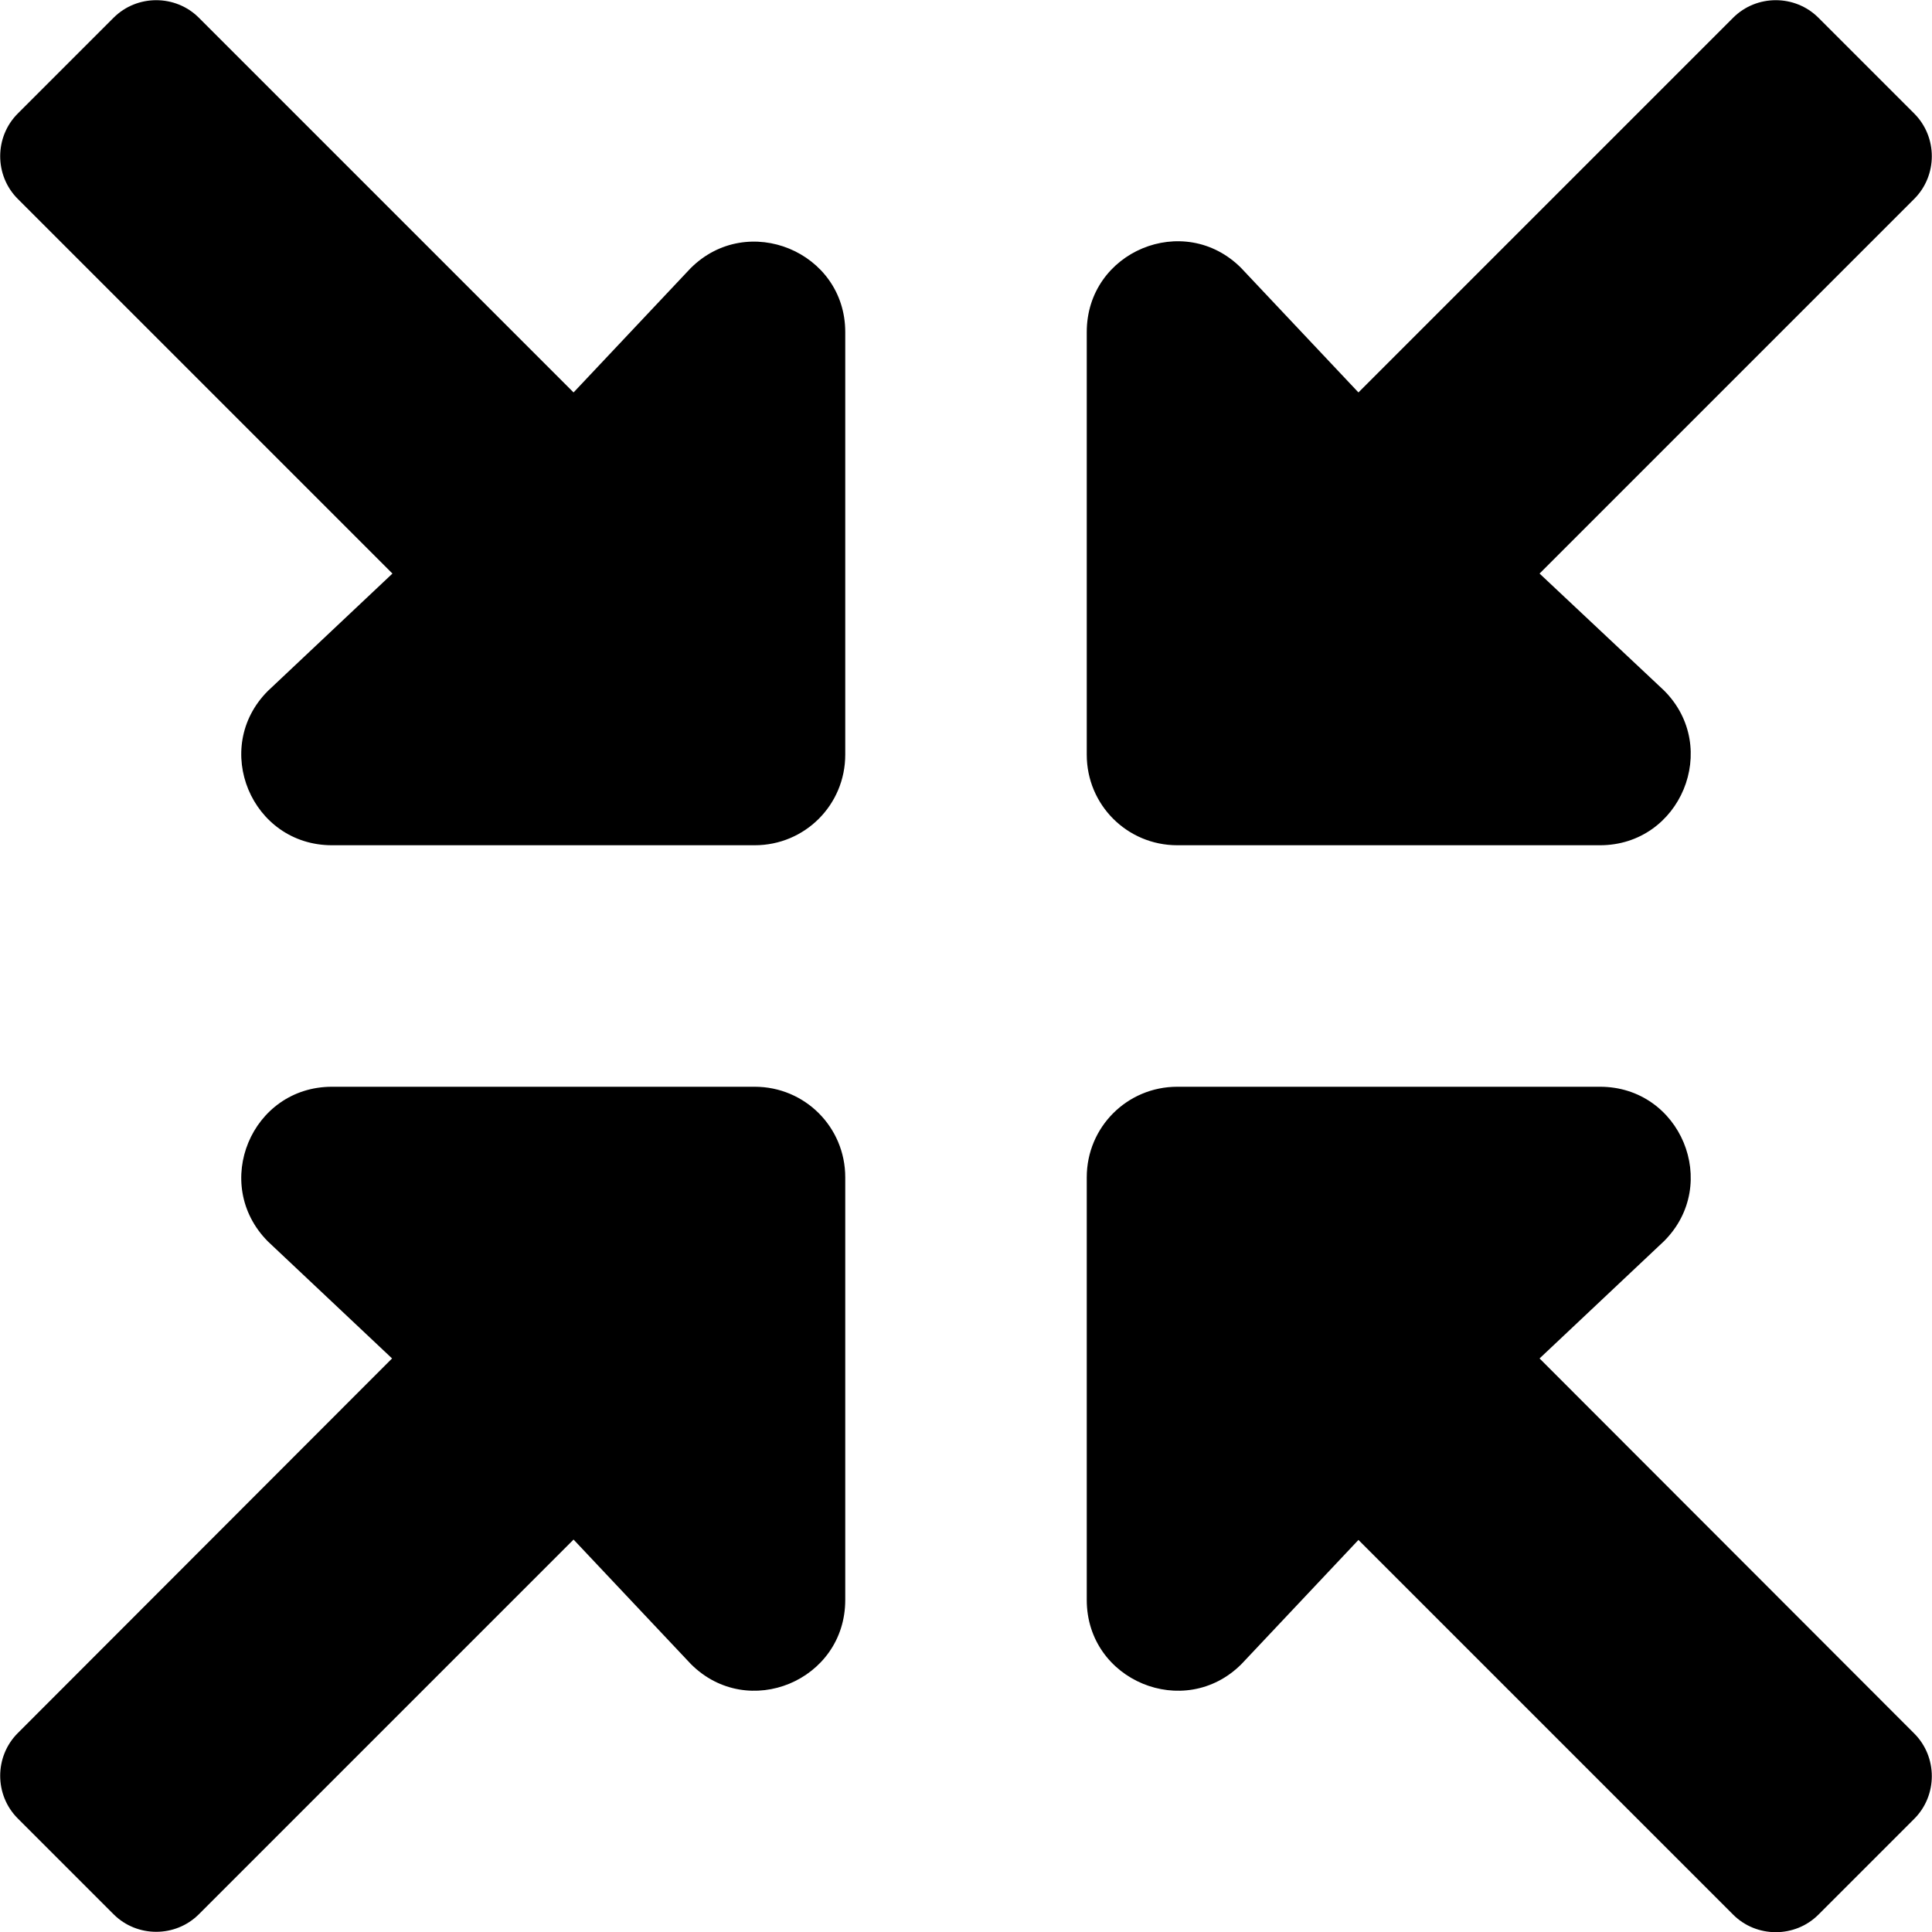
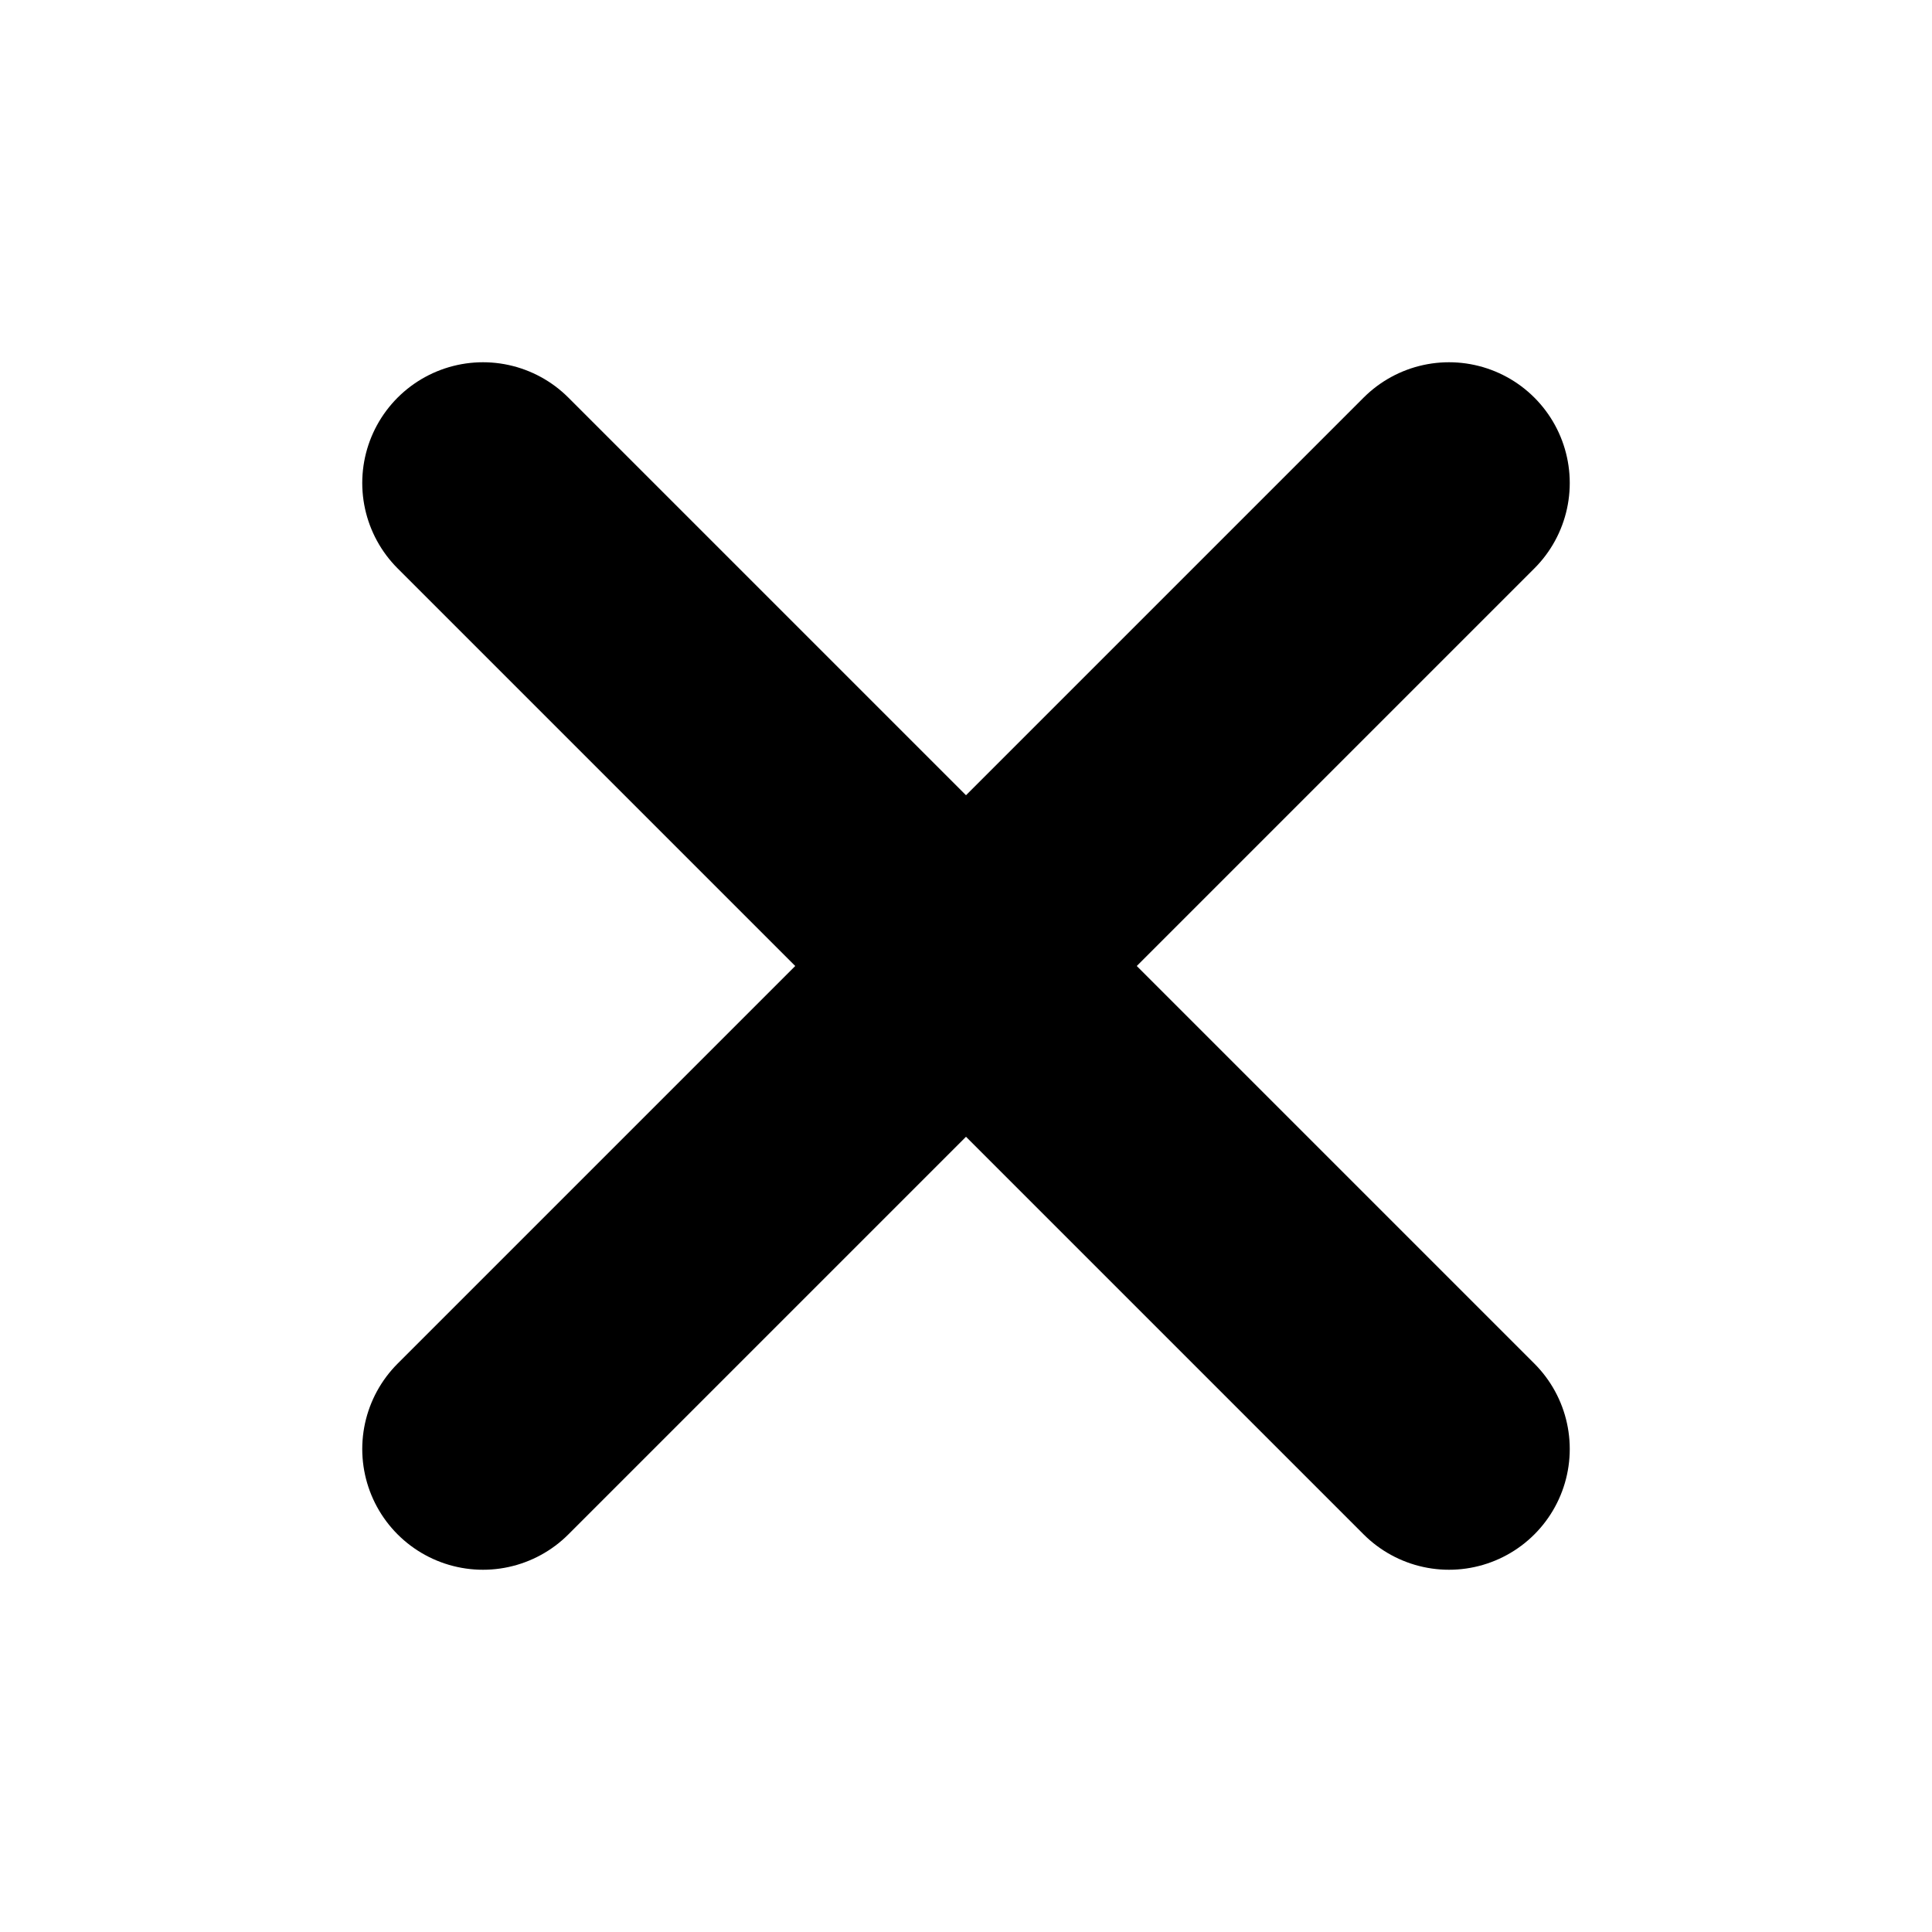
- <svg xmlns="http://www.w3.org/2000/svg" viewBox="0 0 512 512">
-   <path d="M200 288H88c-21.4 0-32.1 25.8-17 41l32.9 31-99.2 99.3c-6.2 6.2-6.2 16.4 0 22.6l25.4 25.4c6.2 6.2 16.4 6.2 22.6 0L152 408l31.1 33c15.1 15.1 40.9 4.4 40.9-17V312c0-13.3-10.7-24-24-24zm112-64h112c21.4 0 32.1-25.9 17-41l-33-31 99.3-99.3c6.2-6.2 6.2-16.4 0-22.6L481.9 4.7c-6.2-6.2-16.4-6.2-22.6 0L360 104l-31.1-33C313.8 55.9 288 66.6 288 88v112c0 13.3 10.7 24 24 24zm96 136l33-31.1c15.1-15.1 4.4-40.9-17-40.9H312c-13.3 0-24 10.7-24 24v112c0 21.4 25.9 32.1 41 17l31-32.9 99.3 99.3c6.2 6.2 16.4 6.2 22.6 0l25.4-25.4c6.2-6.2 6.2-16.4 0-22.6L408 360zM183 71.1L152 104 52.7 4.7c-6.2-6.2-16.4-6.2-22.6 0L4.7 30.1c-6.2 6.2-6.2 16.4 0 22.6L104 152l-33 31.1C55.9 198.2 66.6 224 88 224h112c13.3 0 24-10.7 24-24V88c0-21.3-25.9-32-41-16.9z" />
+ <svg xmlns="http://www.w3.org/2000/svg" width="48" height="48" viewBox="0 0 24 24" fill="none" stroke="currentColor" stroke-width="3" stroke-linecap="round" stroke-linejoin="round">
+   <path d="M18 6l-12 12" />
+   <path d="M6 6l12 12" />
</svg>
